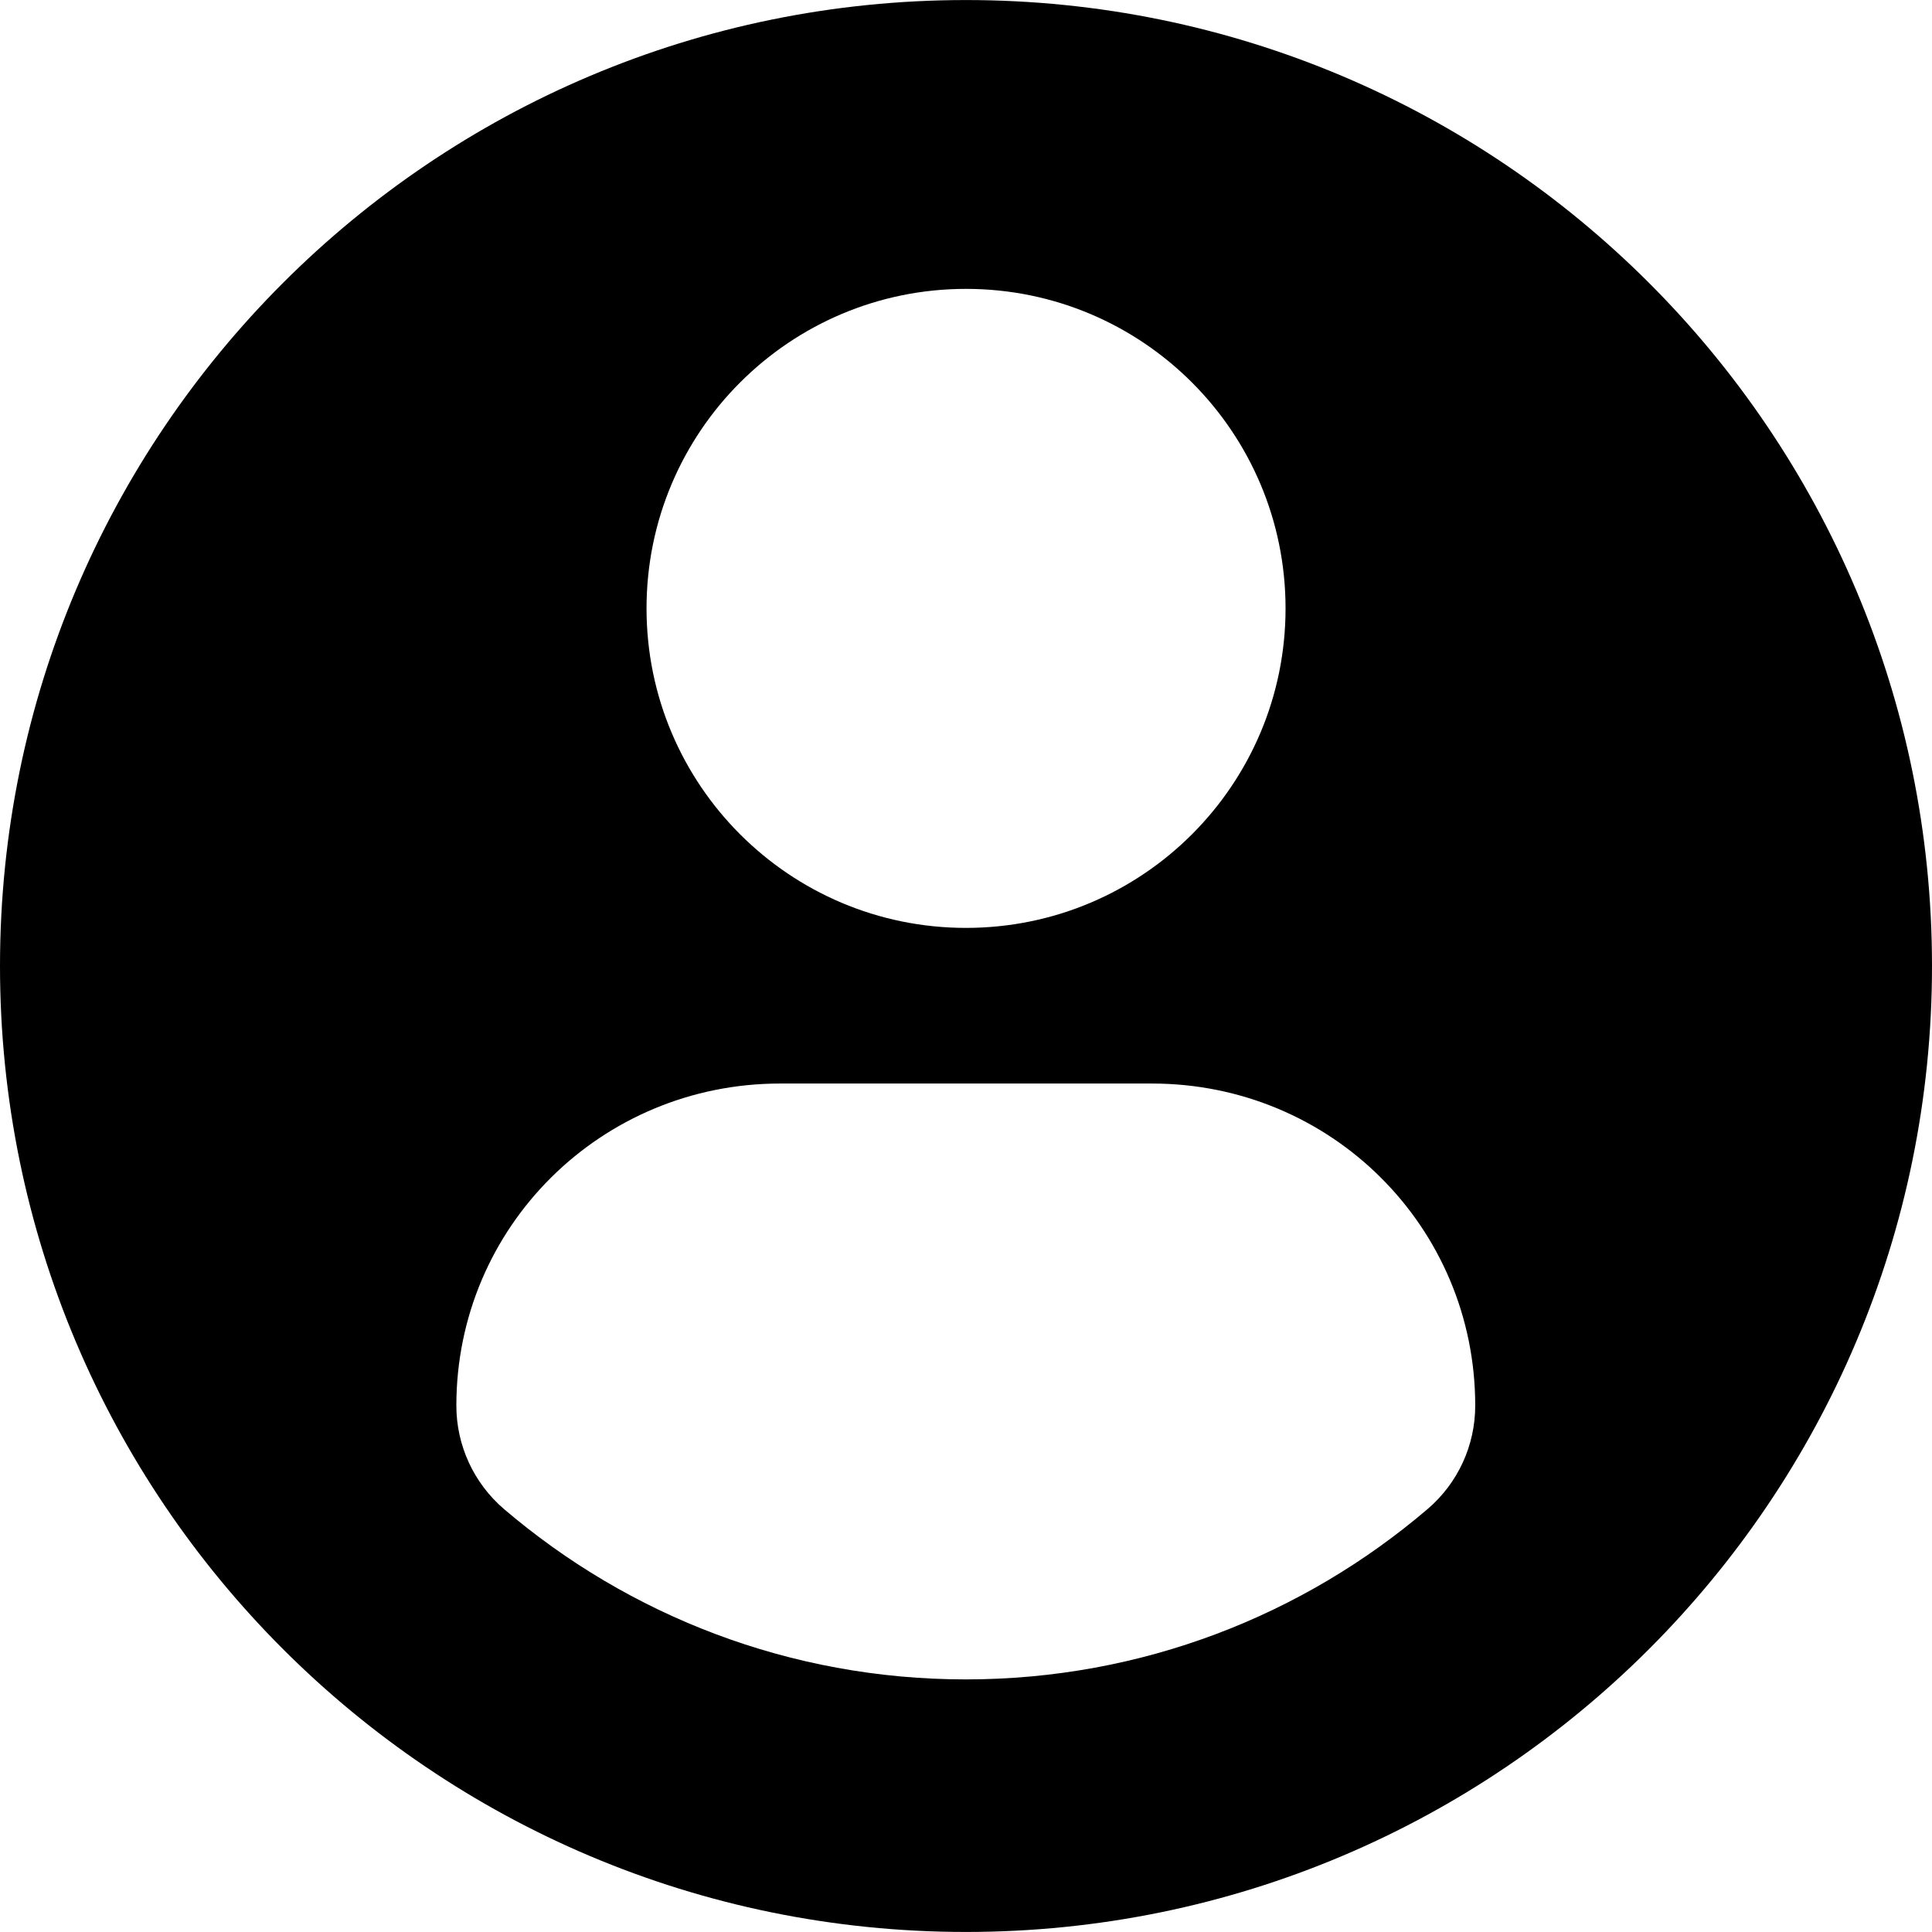
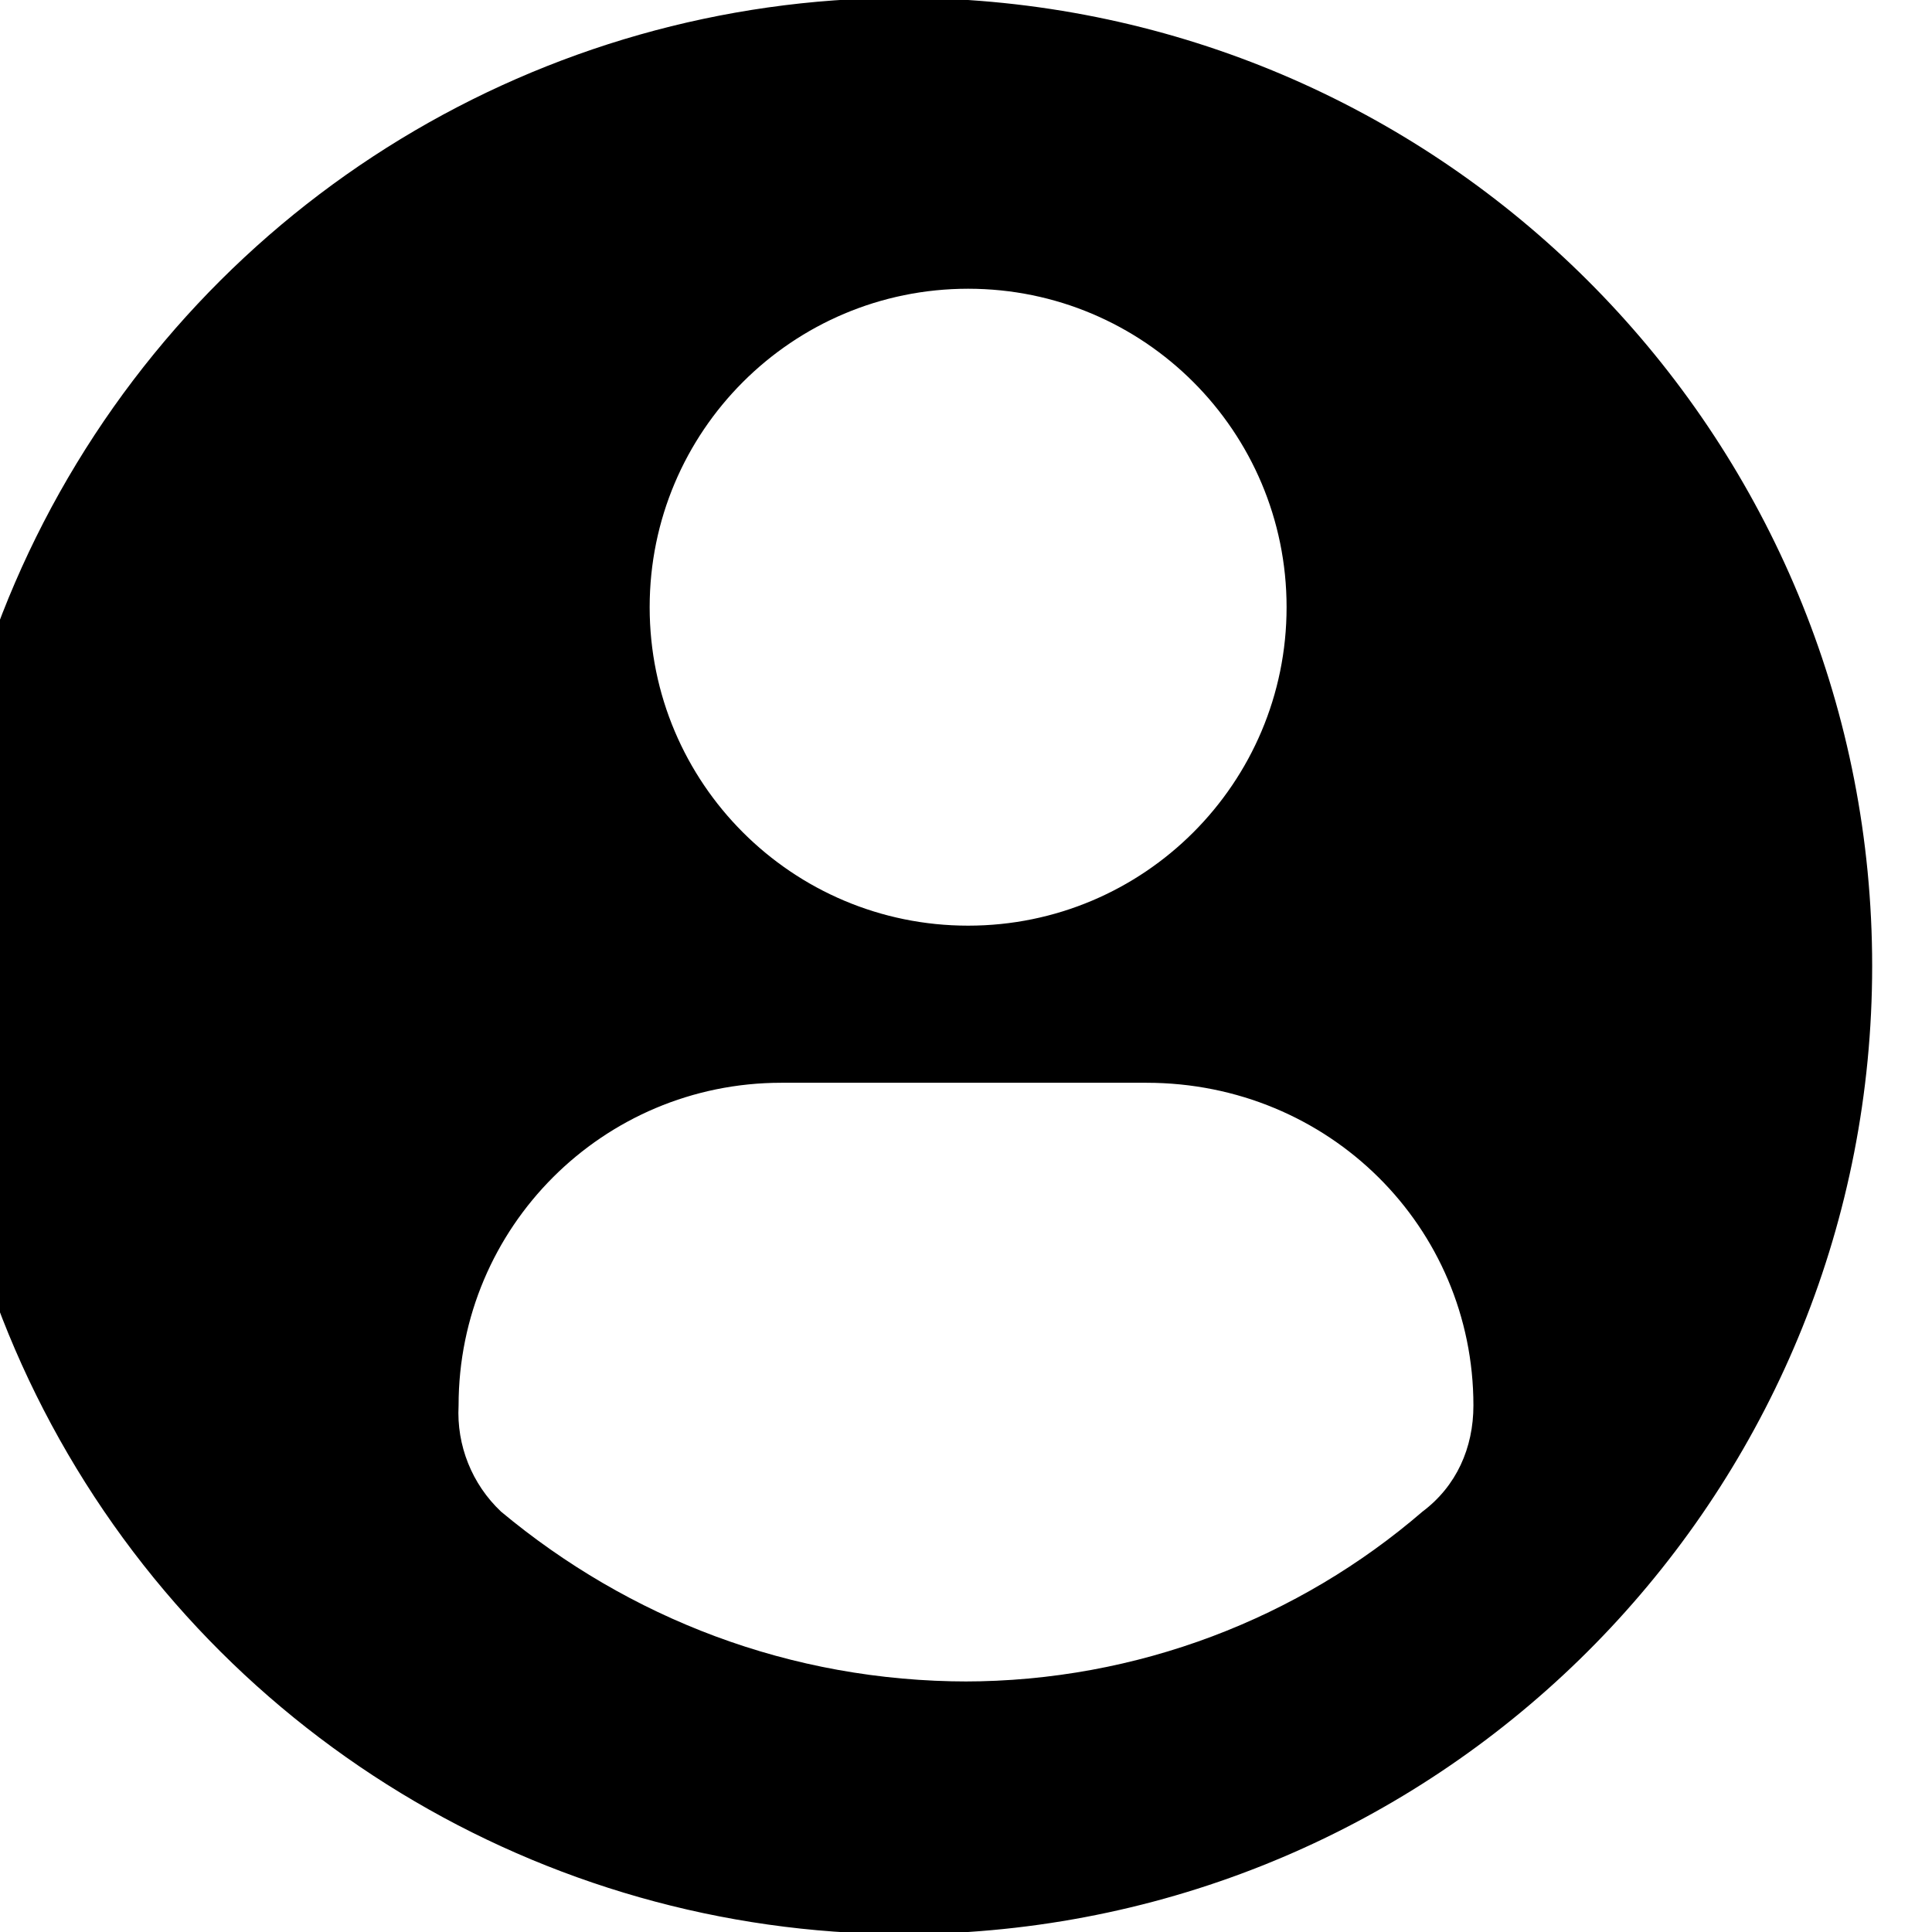
- <svg xmlns="http://www.w3.org/2000/svg" version="1.1" id="Capa_1" x="0px" y="0px" width="45.532px" height="45.532px" viewBox="0 0 45.532 45.532" style="enable-background:new 0 0 45.532 45.532;" xml:space="preserve">
-   <g>
-     <path d="M22.766,0.001C10.194,0.001,0,10.193,0,22.766s10.193,22.765,22.766,22.765c12.574,0,22.766-10.192,22.766-22.765   S35.34,0.001,22.766,0.001z M22.766,6.808c4.16,0,7.531,3.372,7.531,7.53c0,4.159-3.371,7.53-7.531,7.53   c-4.158,0-7.529-3.371-7.529-7.53C15.237,10.18,18.608,6.808,22.766,6.808z M22.761,39.579c-4.149,0-7.949-1.511-10.88-4.012   c-0.714-0.609-1.126-1.502-1.126-2.439c0-4.217,3.413-7.592,7.631-7.592h8.762c4.219,0,7.619,3.375,7.619,7.592   c0,0.938-0.41,1.829-1.125,2.438C30.712,38.068,26.911,39.579,22.761,39.579z" />
-   </g>
-   <g>
- </g>
-   <g>
- </g>
-   <g>
- </g>
-   <g>
- </g>
-   <g>
- </g>
-   <g>
- </g>
-   <g>
- </g>
-   <g>
- </g>
-   <g>
- </g>
-   <g>
- </g>
-   <g>
- </g>
-   <g>
- </g>
-   <g>
- </g>
-   <g>
- </g>
-   <g>
- </g>
+ <svg xmlns="http://www.w3.org/2000/svg" width="45.5" height="45.5" xml:space="preserve">
+   <path d="M22.8 0a22.8 22.8 0 1 0 0 45.5 22.8 22.8 0 0 0 0-45.5zm0 6.8a7.5 7.5 0 1 1 0 15 7.5 7.5 0 0 1 0-15zm0 32.8c-4.2 0-8-1.5-11-4a3.2 3.2 0 0 1-1-2.5c0-4.2 3.4-7.6 7.6-7.6H27c4.3 0 7.7 3.4 7.7 7.6 0 1-.4 1.9-1.2 2.5-2.9 2.5-6.7 4-10.8 4z" />
</svg>
